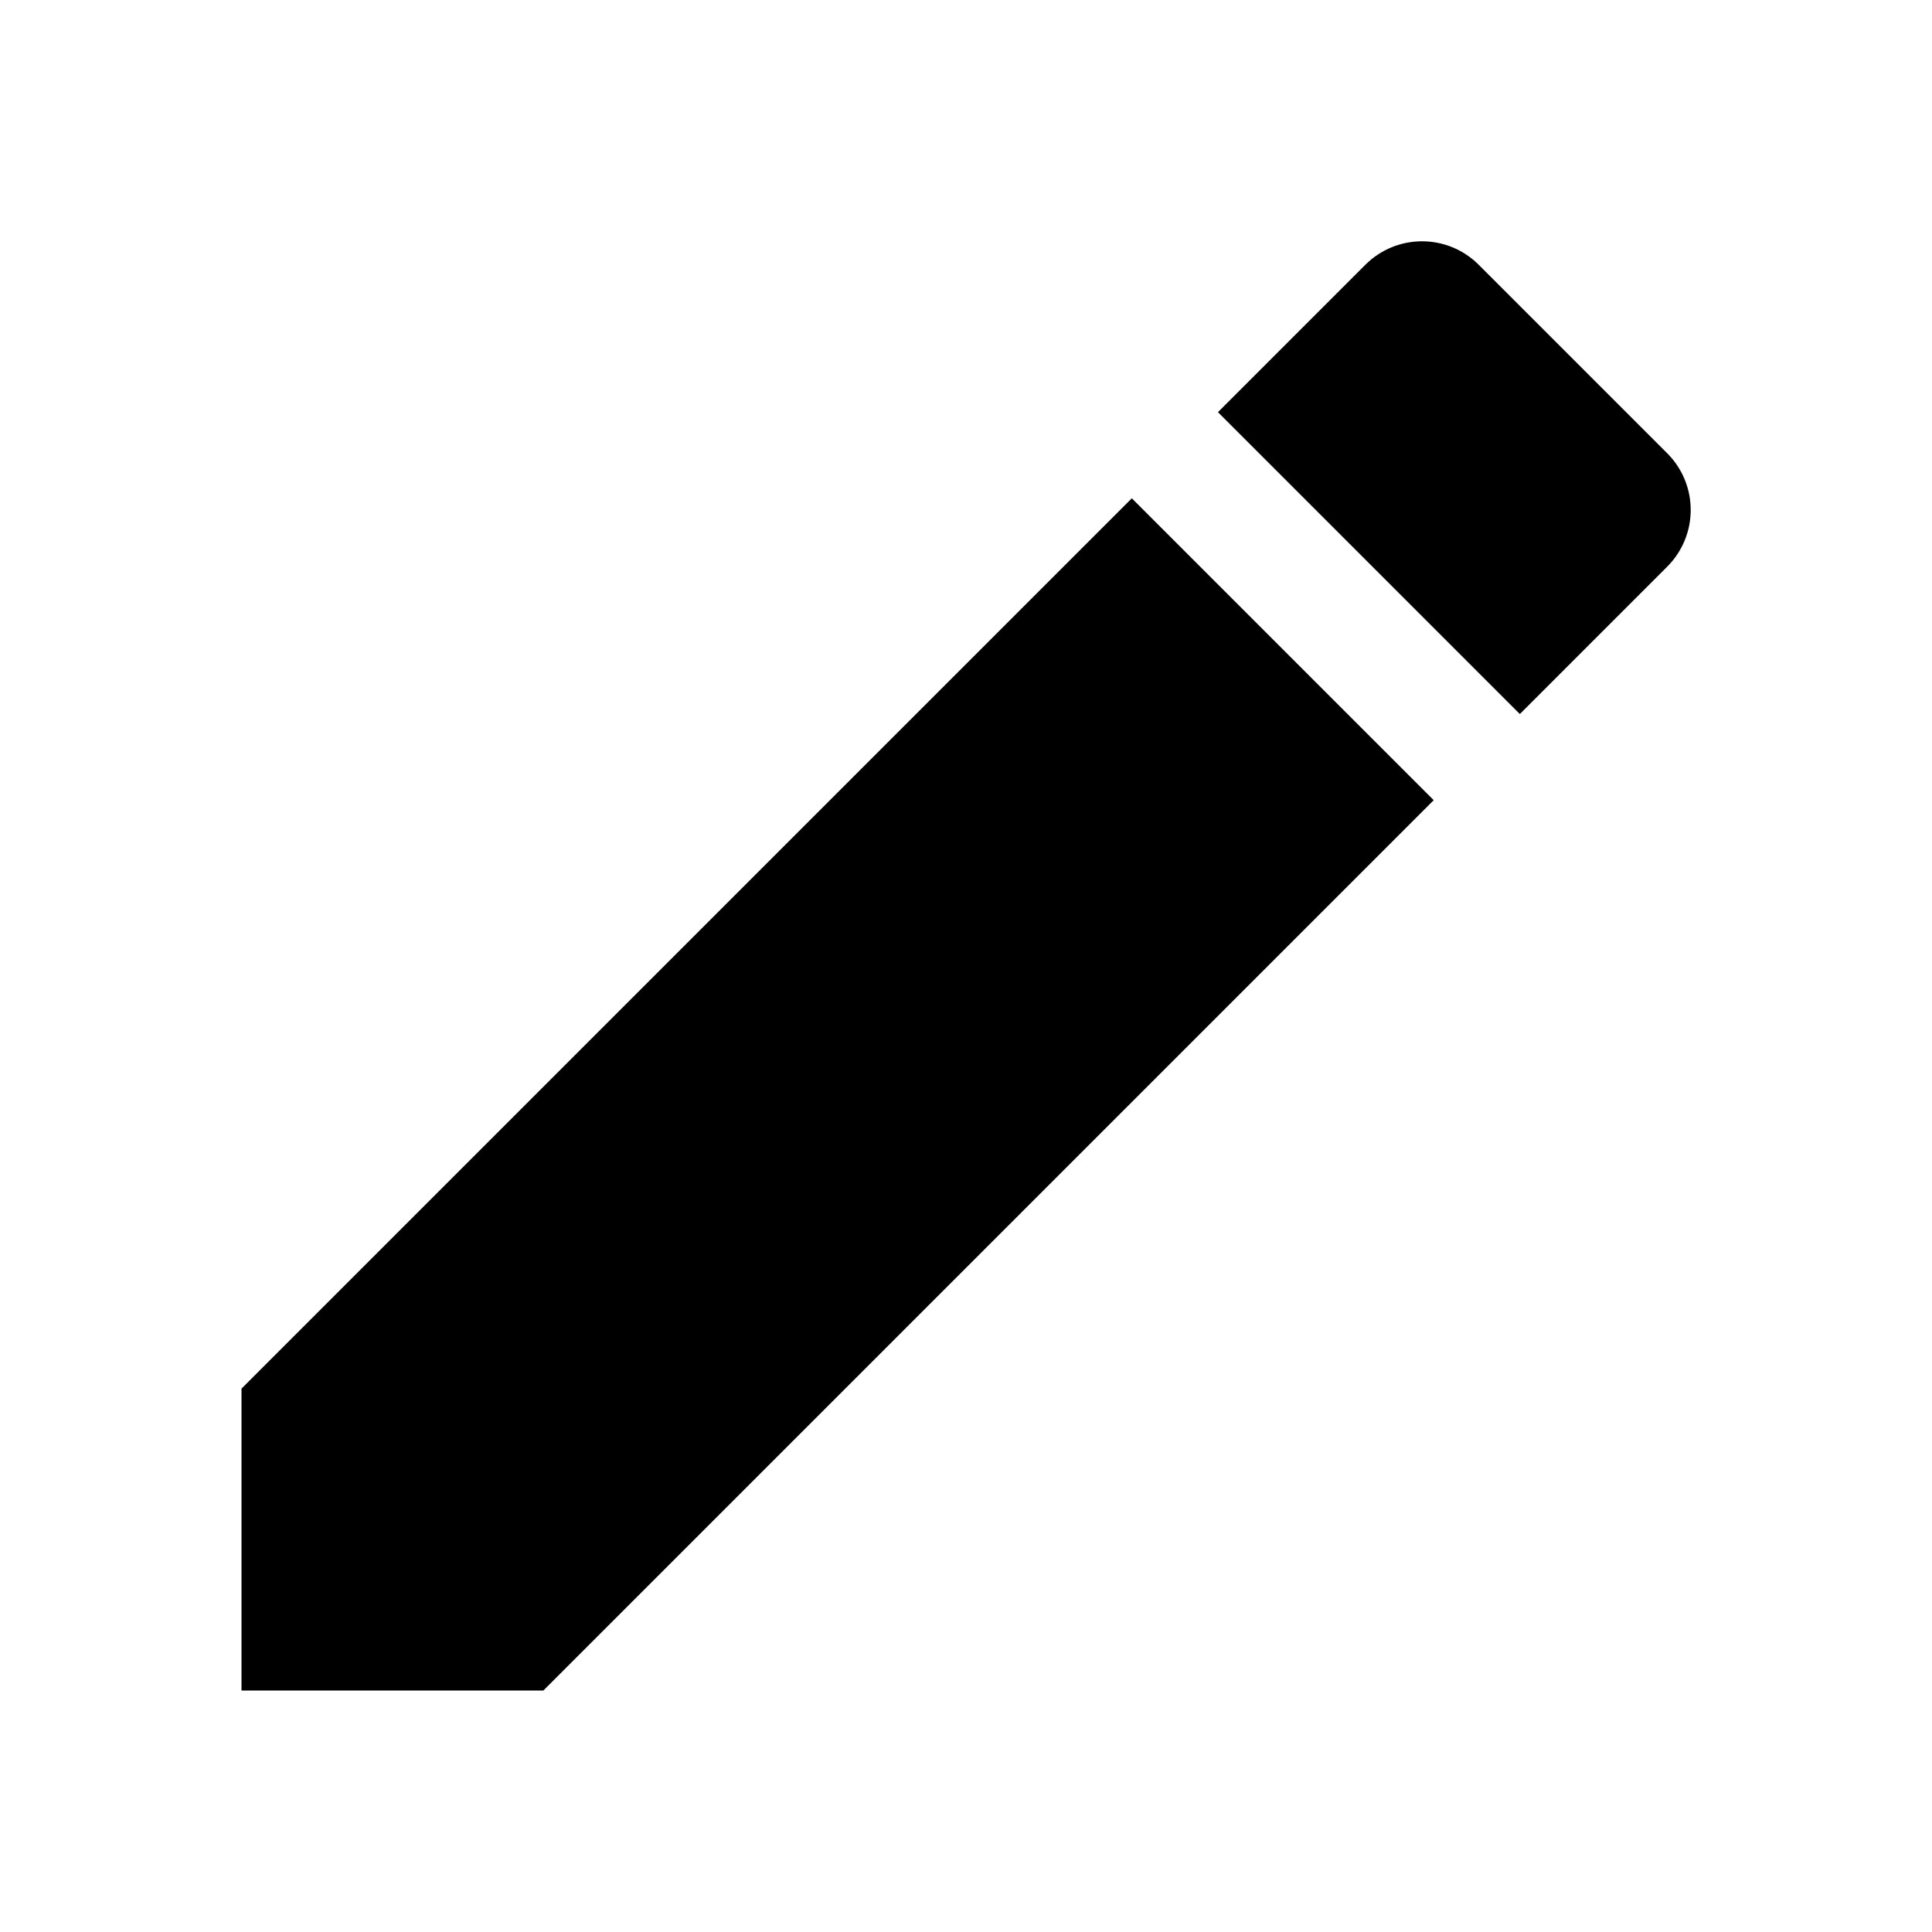
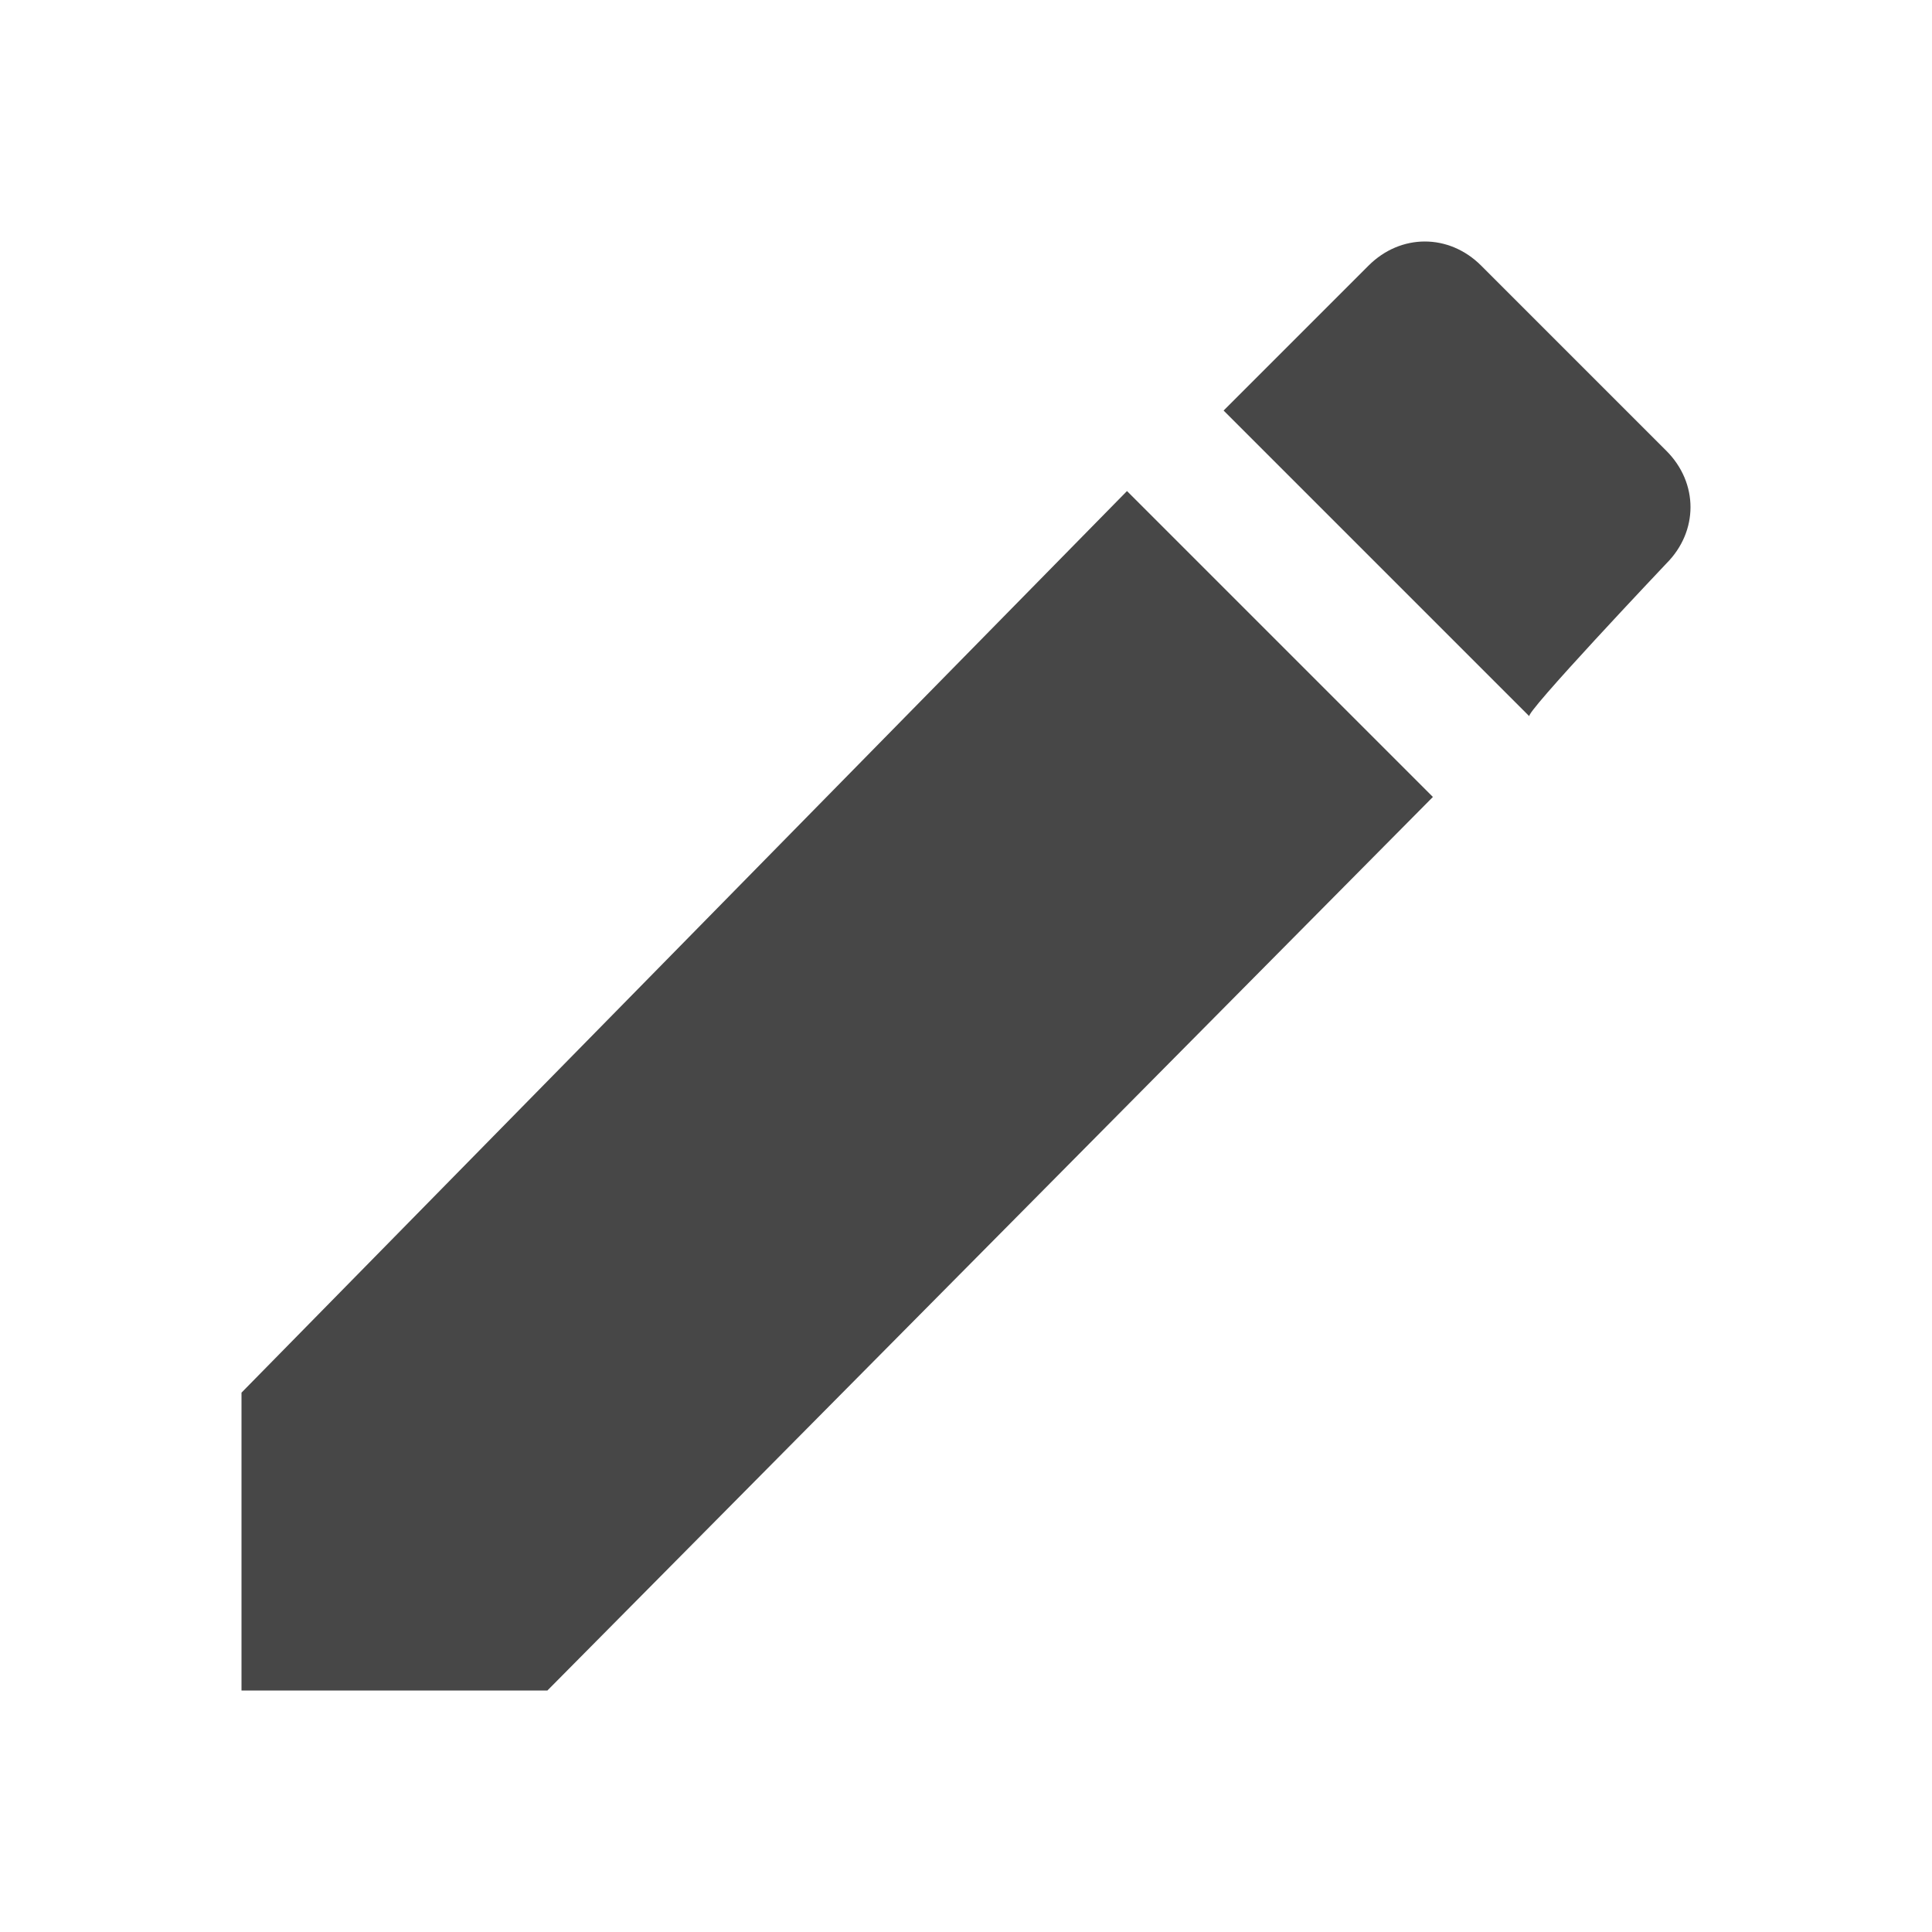
- <svg xmlns="http://www.w3.org/2000/svg" fill="#000000" height="24" viewBox="0 0 24 24" width="24">
-   <path d="M3 17.25V21h3.75L17.81 9.94l-3.75-3.75L3 17.25zM20.71 7.04c.39-.39.39-1.02 0-1.41l-2.34-2.34c-.39-.39-1.02-.39-1.41 0l-1.83 1.83 3.75 3.75 1.83-1.83z" />
-   <path d="M0 0h24v24H0z" fill="none" />
+ <svg xmlns="http://www.w3.org/2000/svg" version="1.1" id="Layer_1" x="0px" y="0px" viewBox="0 0 24 24" style="enable-background:new 0 0 24 24;" xml:space="preserve">
+   <style type="text/css">
+ 	.st0{fill:#474747;}
+ 	.st1{fill:none;}
+ </style>
+   <path class="st0" d="M3,17.3V21h3.8L17.8,9.9l-3.8-3.8L3,17.3z M20.7,7c0.4-0.4,0.4-1,0-1.4l-2.3-2.3c-0.4-0.4-1-0.4-1.4,0l-1.8,1.8  l3.8,3.8C18.9,8.9,20.7,7,20.7,7z" />
+   <path class="st1" d="M0,0h24v24H0V0z" />
</svg>
